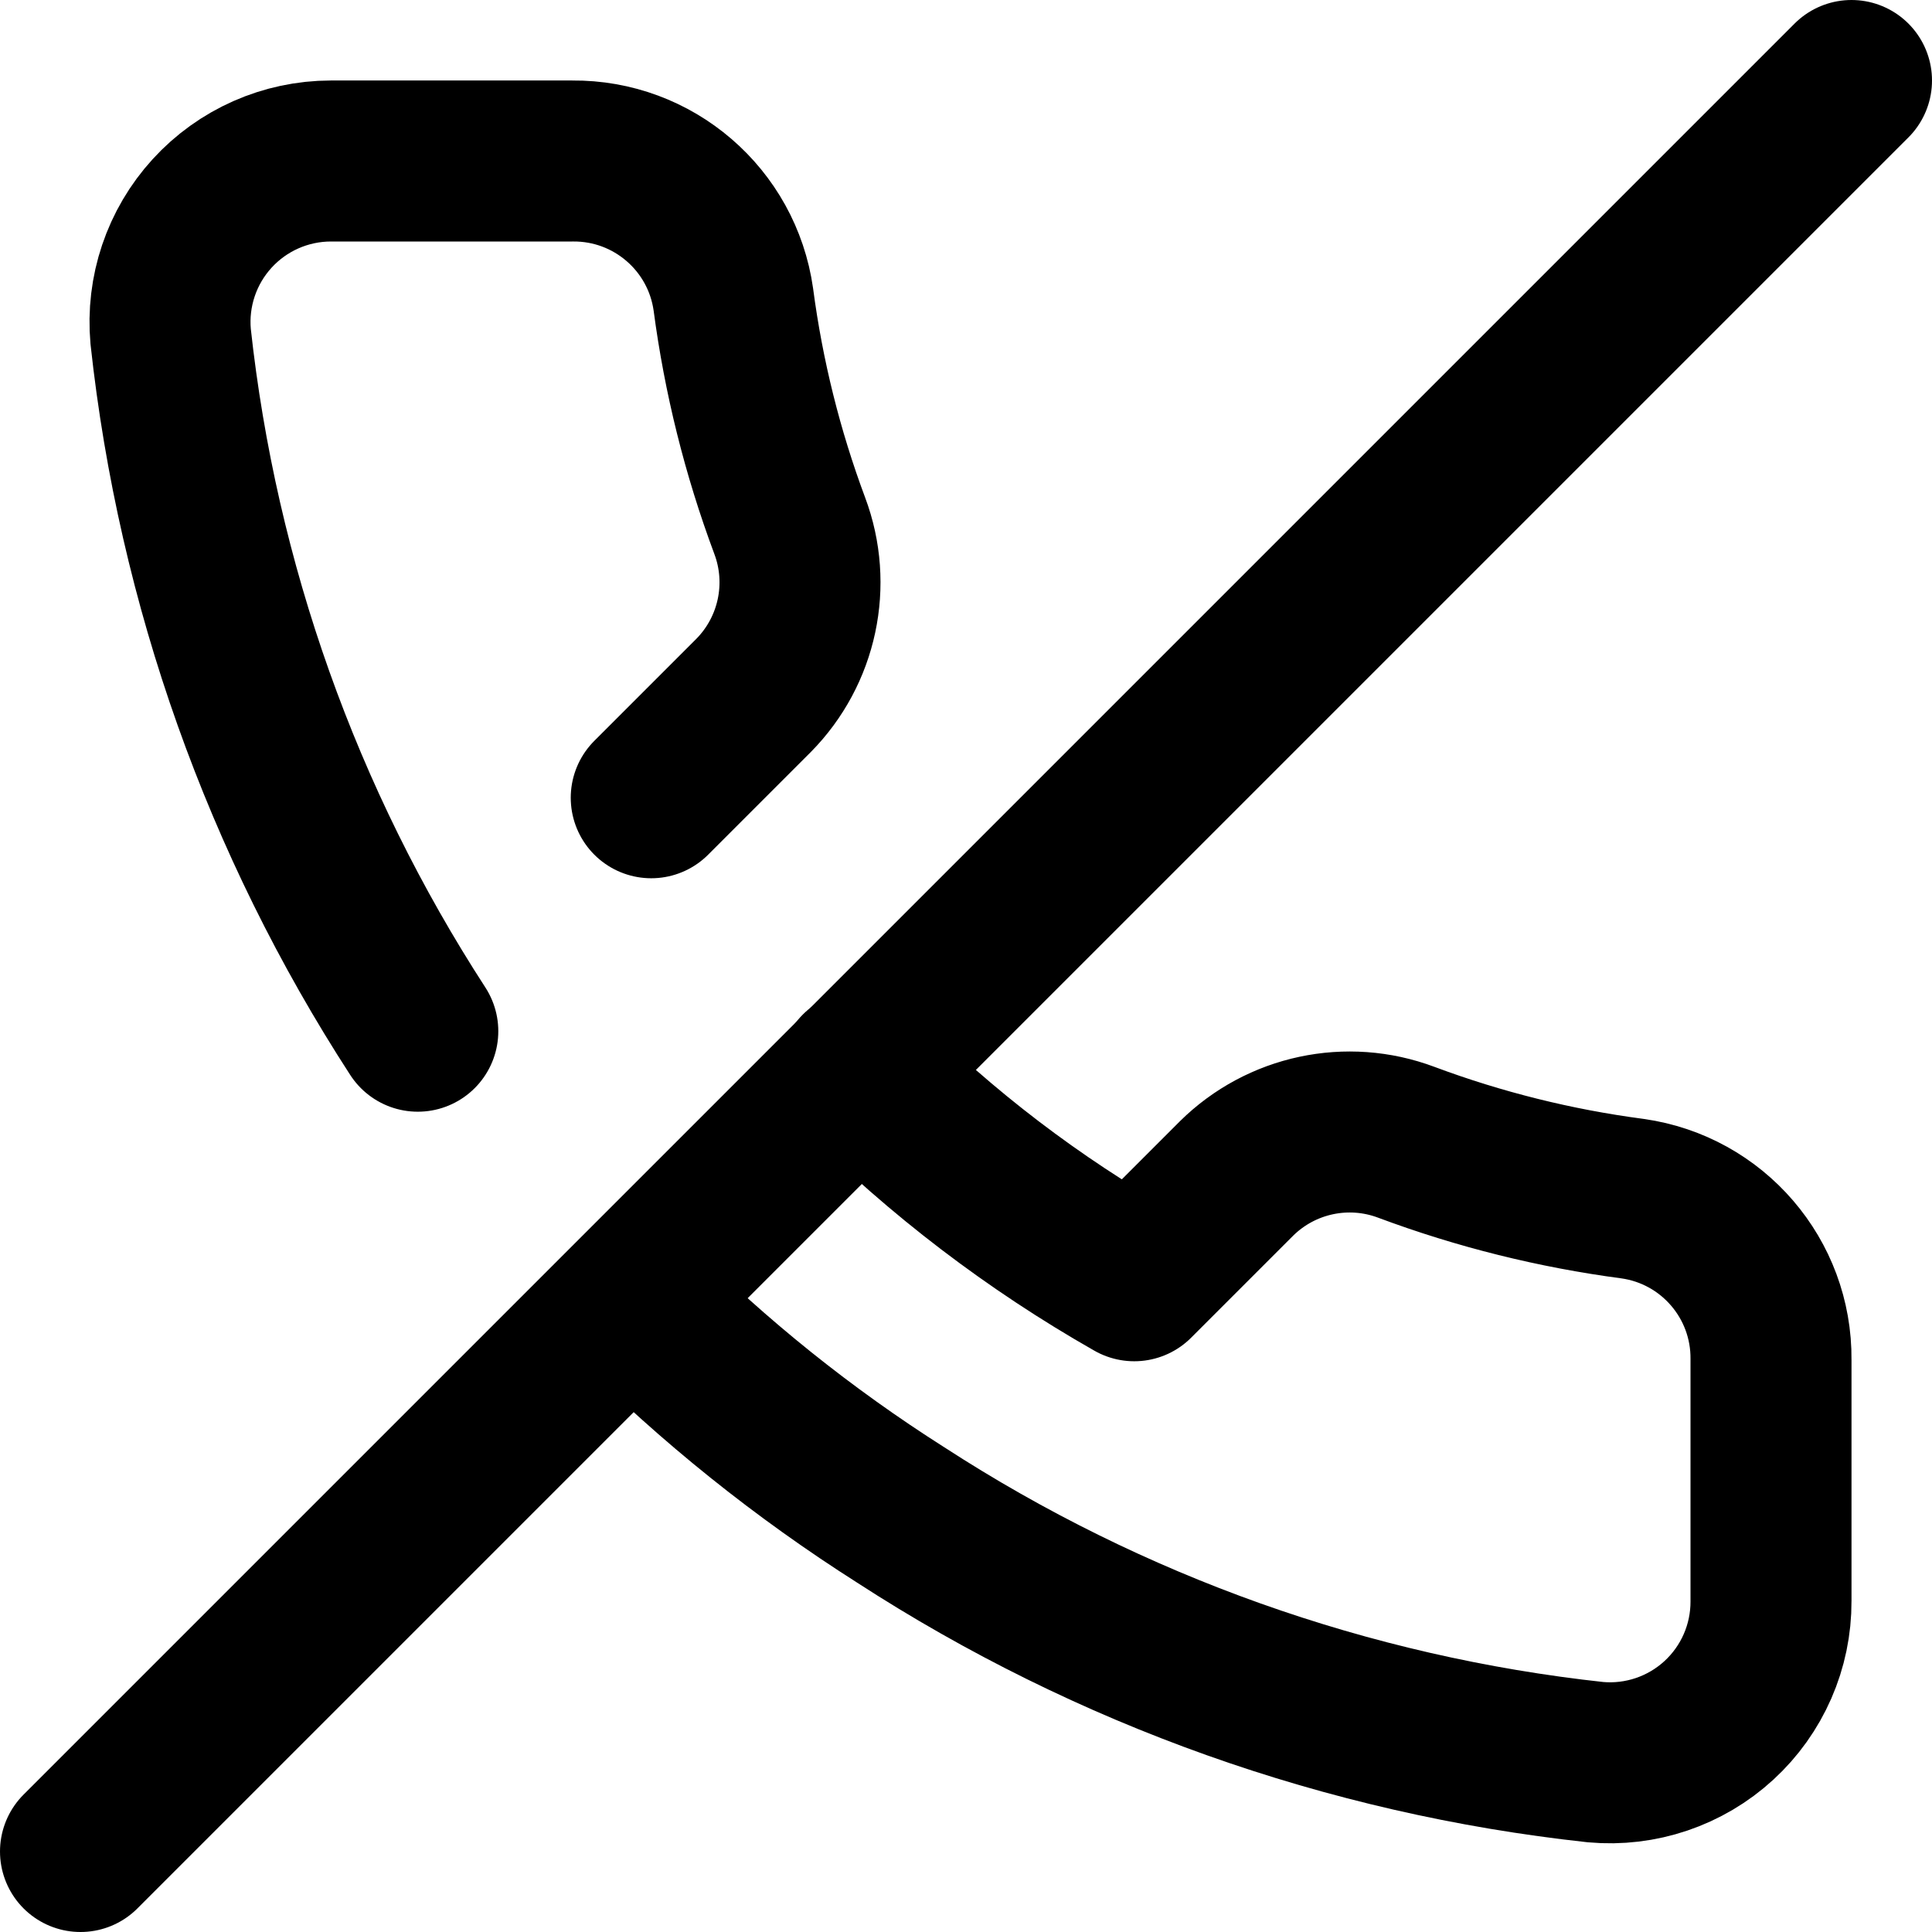
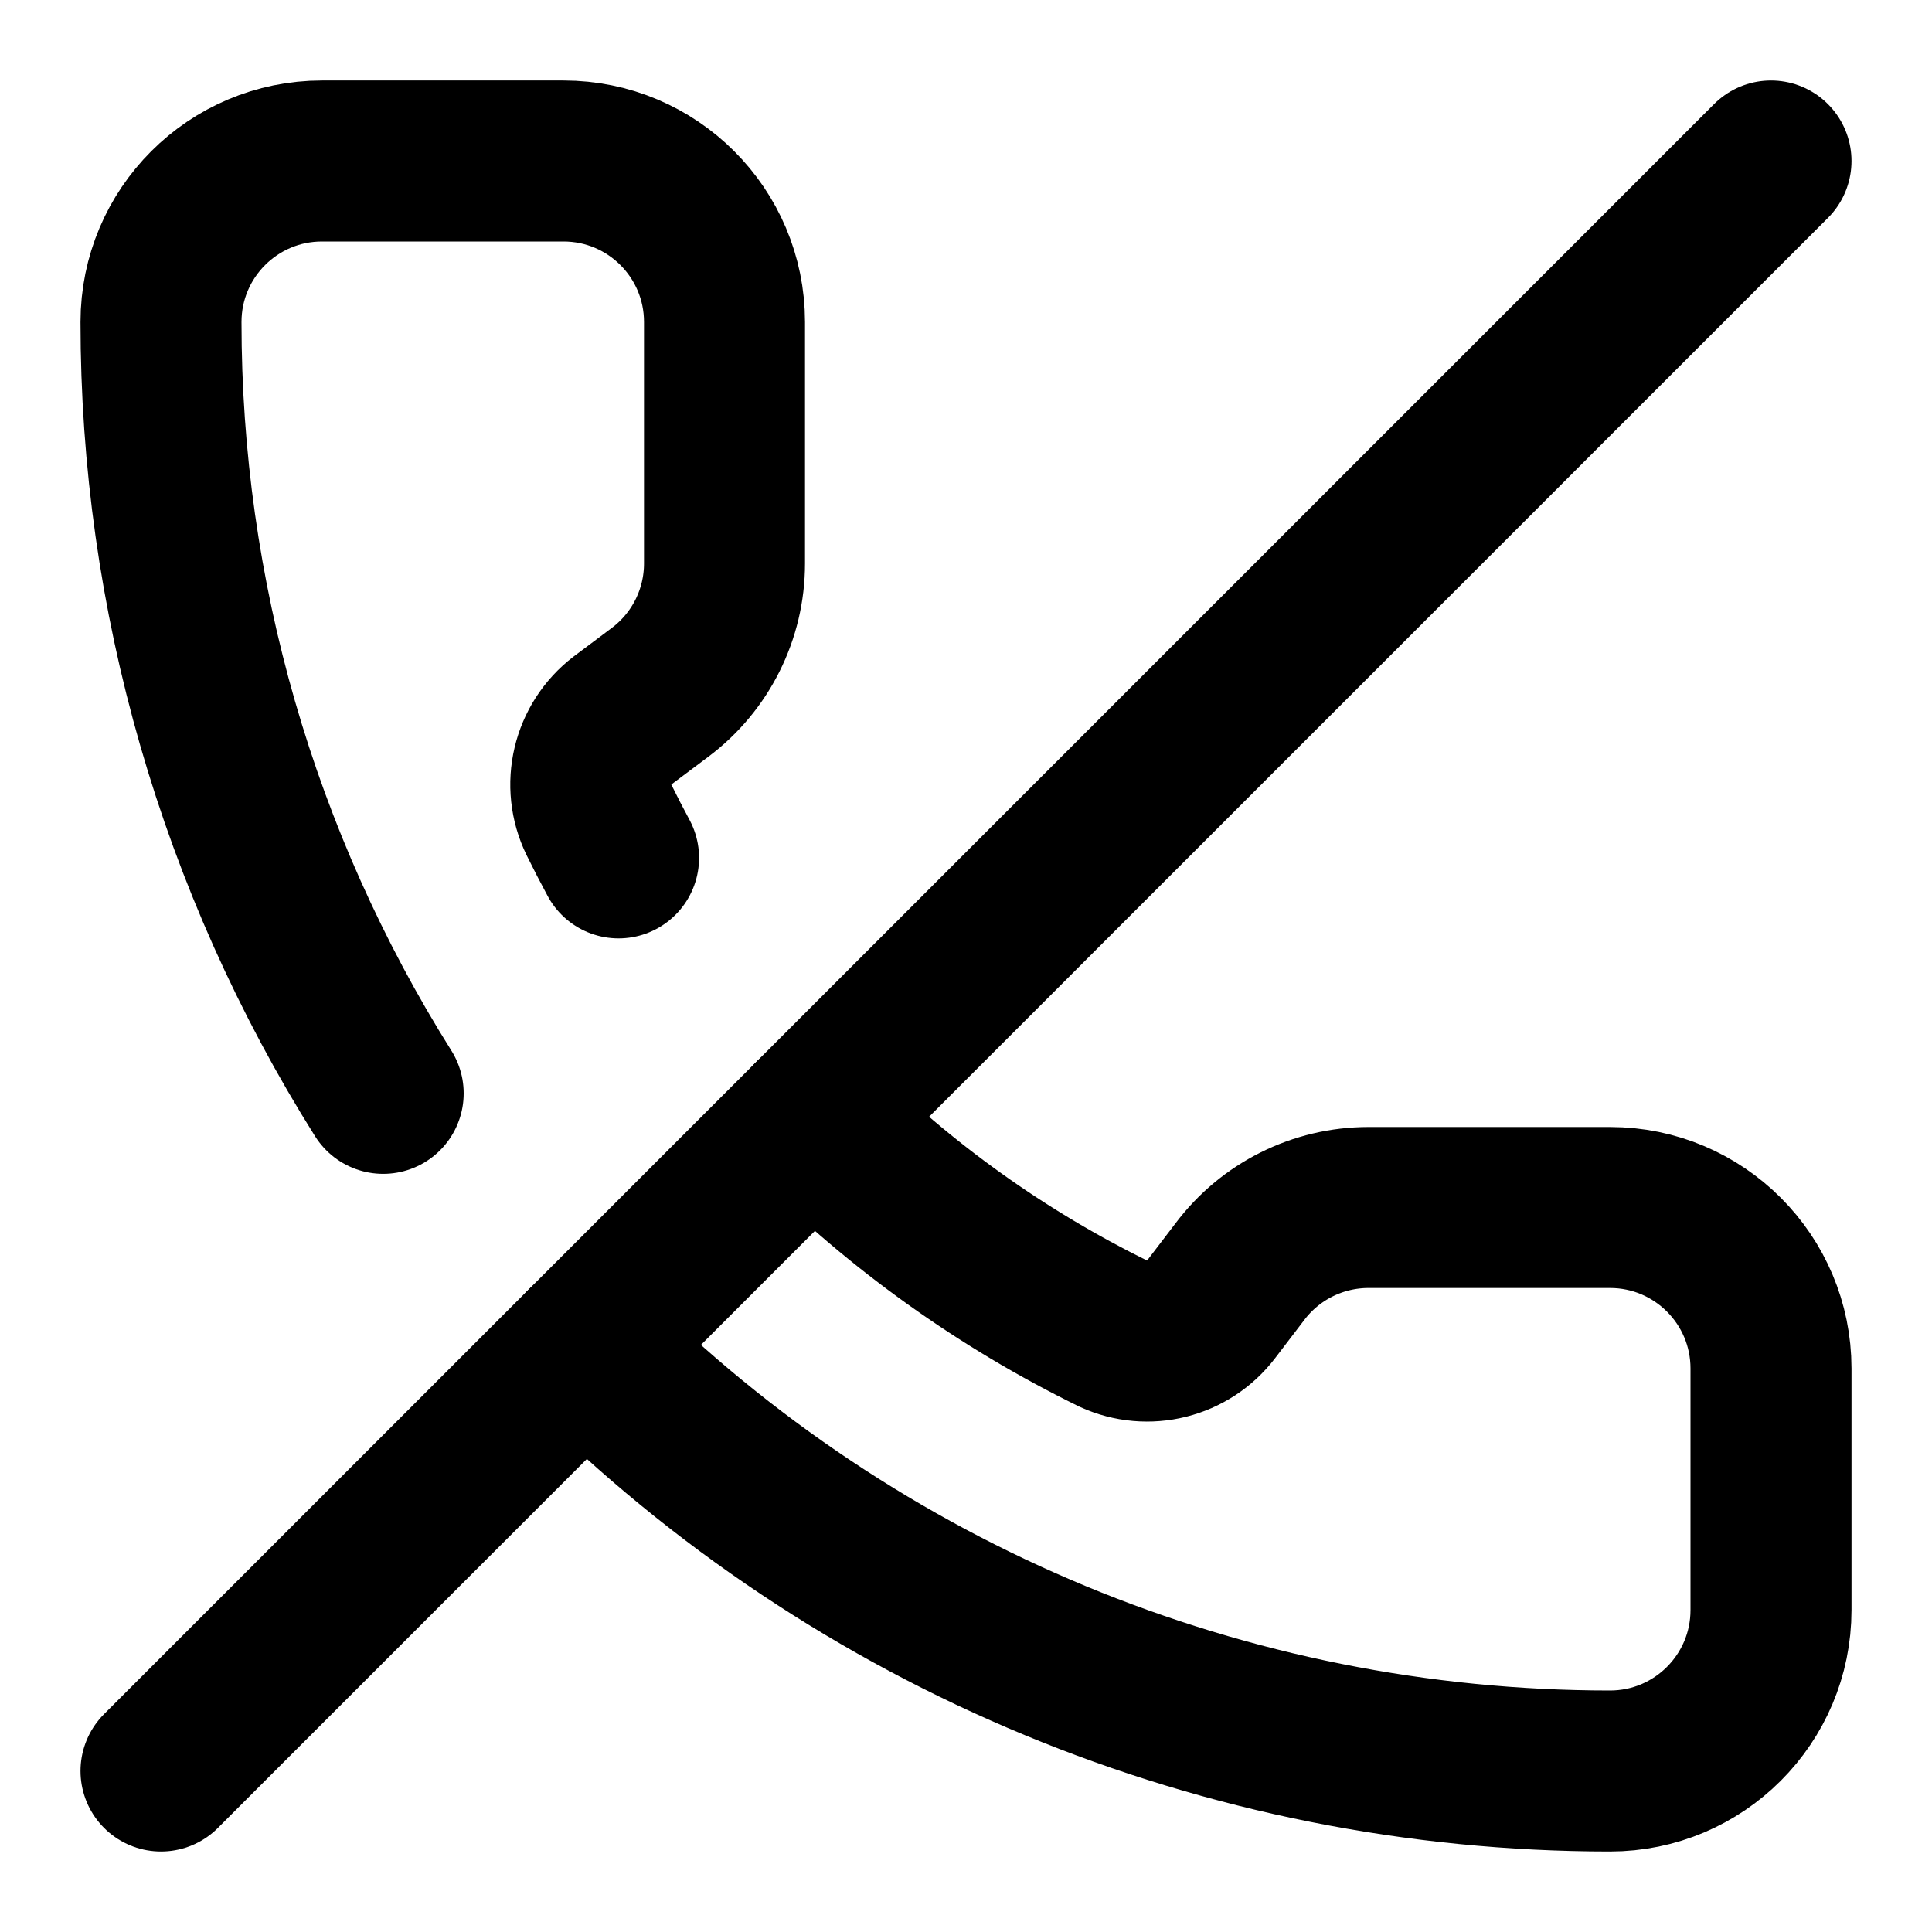
<svg xmlns="http://www.w3.org/2000/svg" width="24" height="24" viewBox="0 0 24 24" fill="none" stroke="currentColor" stroke-width="2" stroke-linecap="round" stroke-linejoin="round" class="feather feather-phone-off">
-   <path d="M10.68 13.31a16 16 0 0 0 3.41 2.6l1.27-1.27a2 2 0 0 1 2.11-.45 12.84 12.84 0 0 0 2.81.7 2 2 0 0 1 1.72 2v3a2 2 0 0 1-2.18 2 19.79 19.79 0 0 1-8.63-3.07 19.42 19.42 0 0 1-3.33-2.67m-2.67-3.34a19.79 19.79 0 0 1-3.07-8.63A2 2 0 0 1 4.11 2h3a2 2 0 0 1 2 1.72 12.84 12.84 0 0 0 .7 2.81 2 2 0 0 1-.45 2.11L8.09 9.91" />
-   <line x1="23" y1="1" x2="1" y2="23" />
+   <path d="M10.1 13.9a14 14 0 0 0 3.732 2.668 1 1 0 0 0 1.213-.303l.355-.465A2 2 0 0 1 17 15h3a2 2 0 0 1 2 2v3a2 2 0 0 1-2 2 18 18 0 0 1-12.728-5.272" />
+   <path d="M22 2 2 22" />
+   <path d="M4.76 13.582A18 18 0 0 1 2 4a2 2 0 0 1 2-2h3a2 2 0 0 1 2 2v3a2 2 0 0 1-.8 1.6l-.468.351a1 1 0 0 0-.292 1.233 14 14 0 0 0 .244.473" />
</svg>
